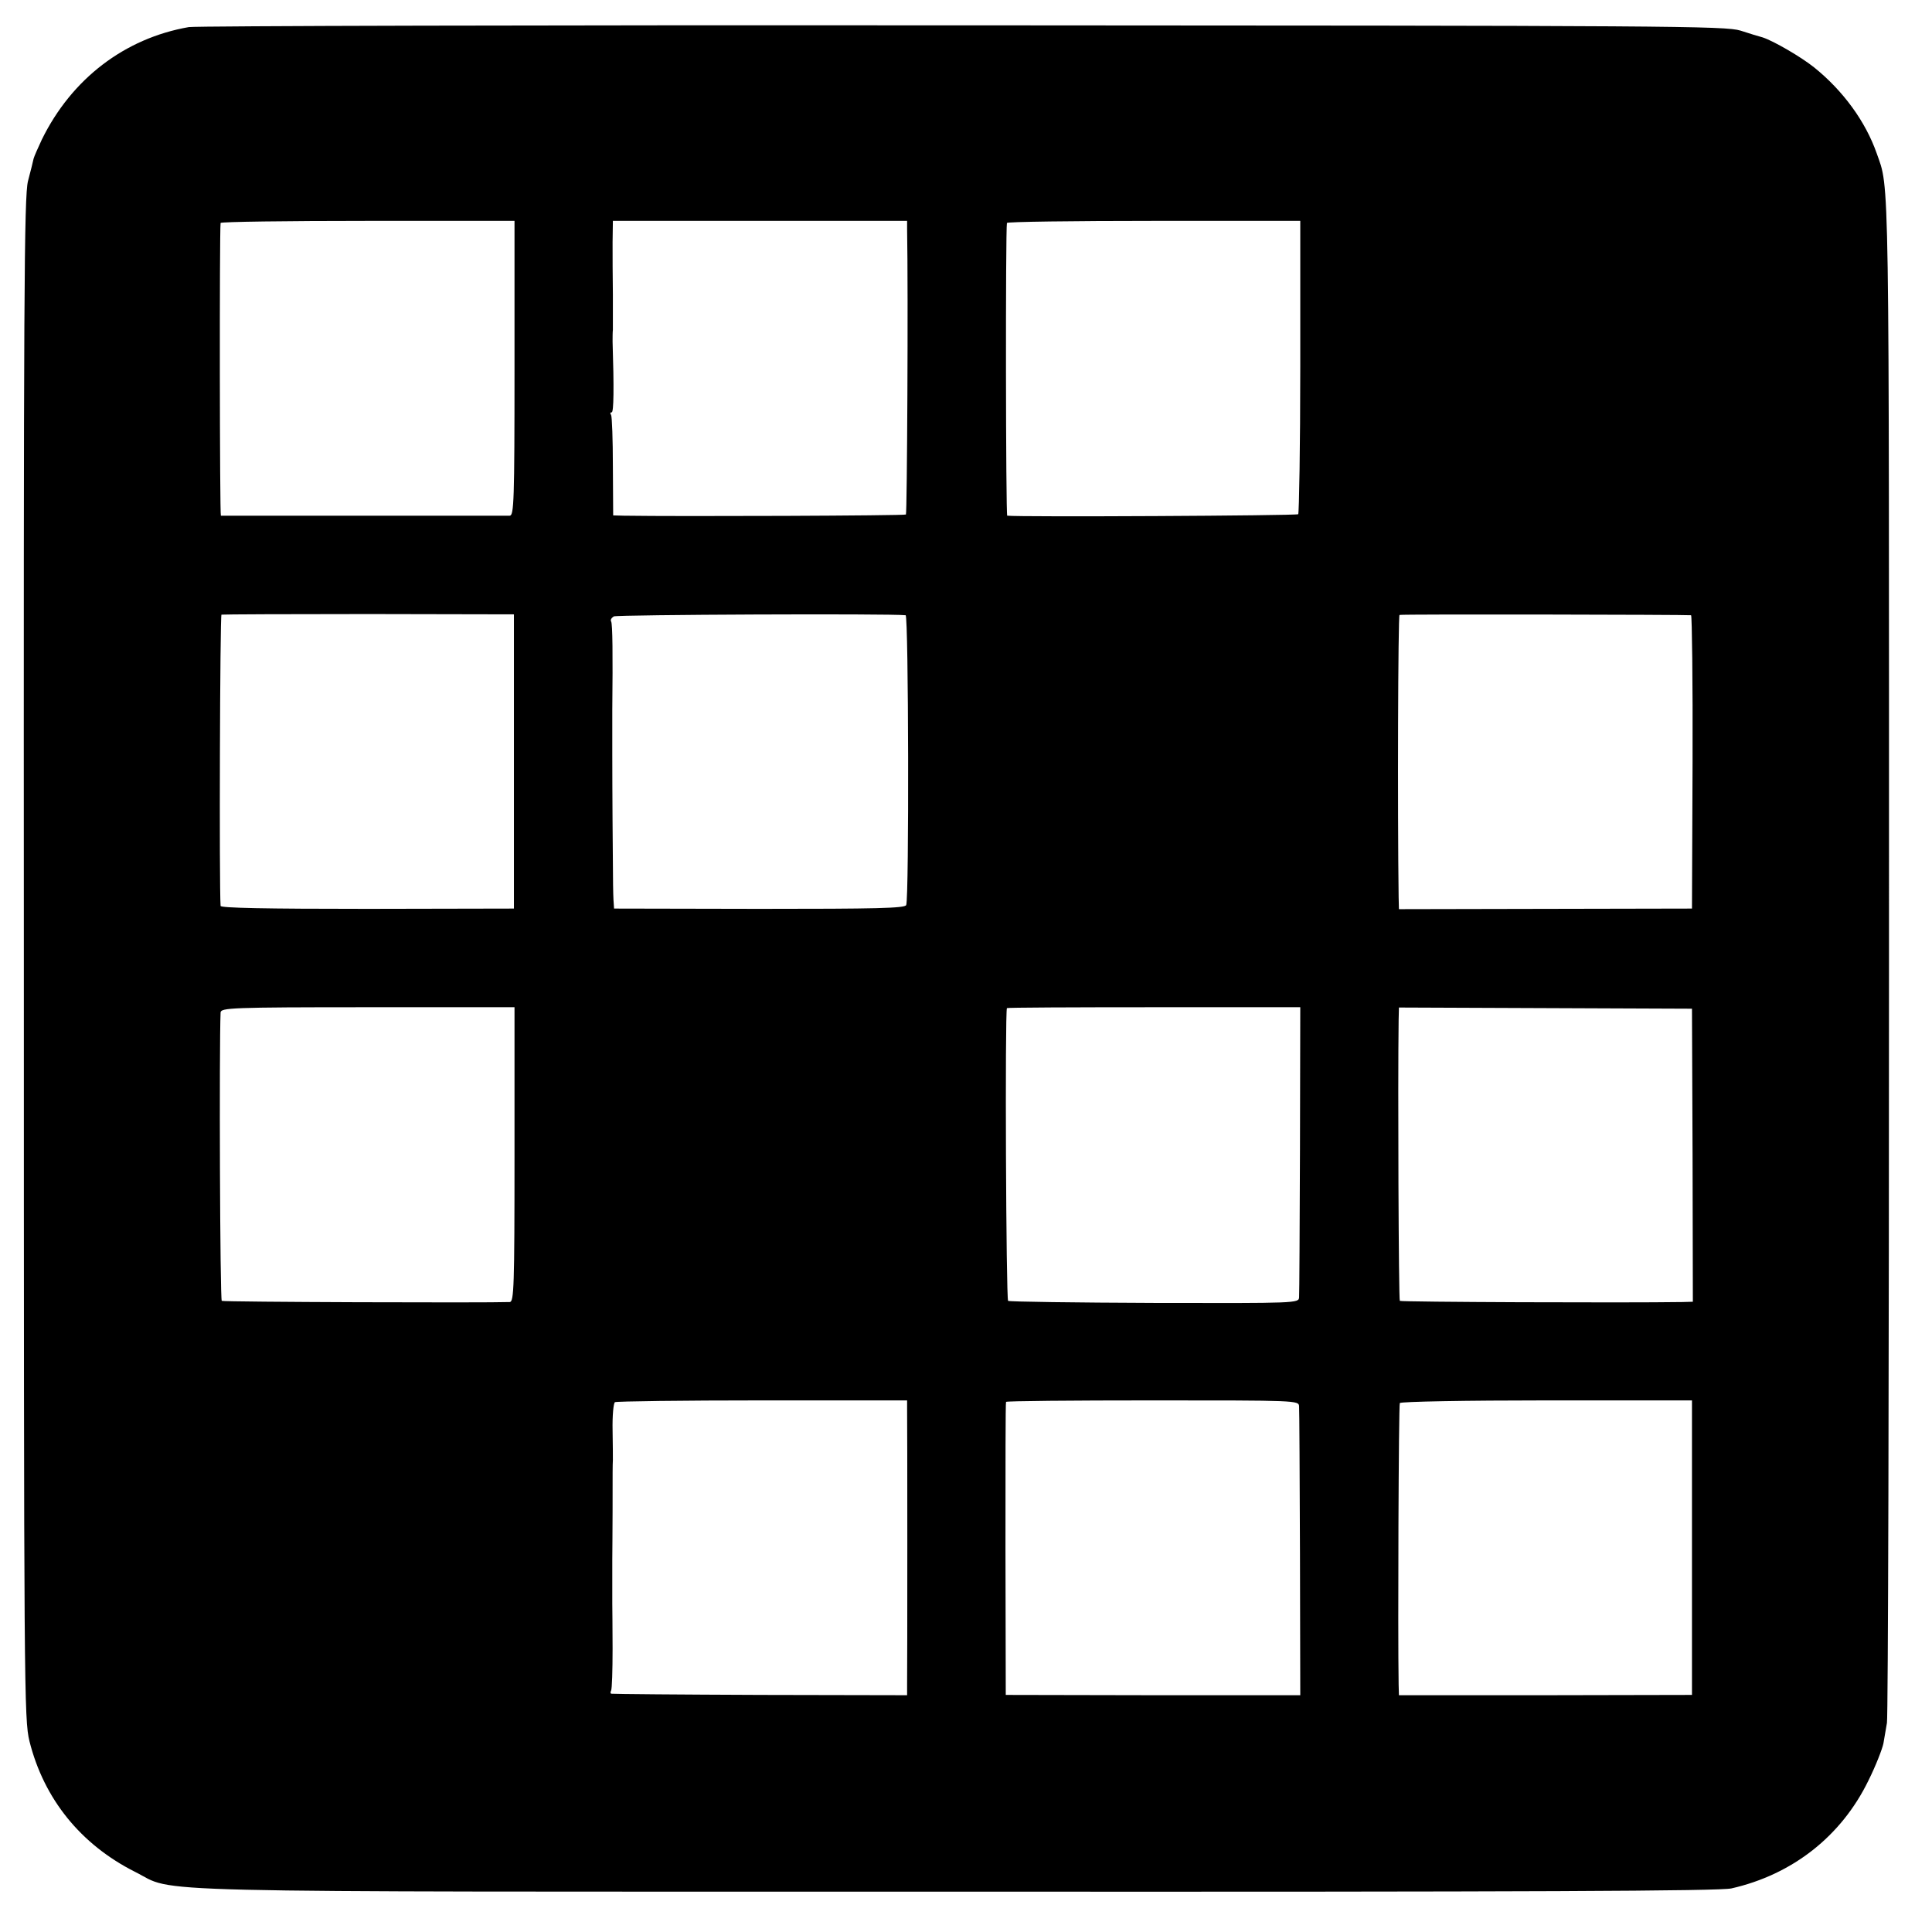
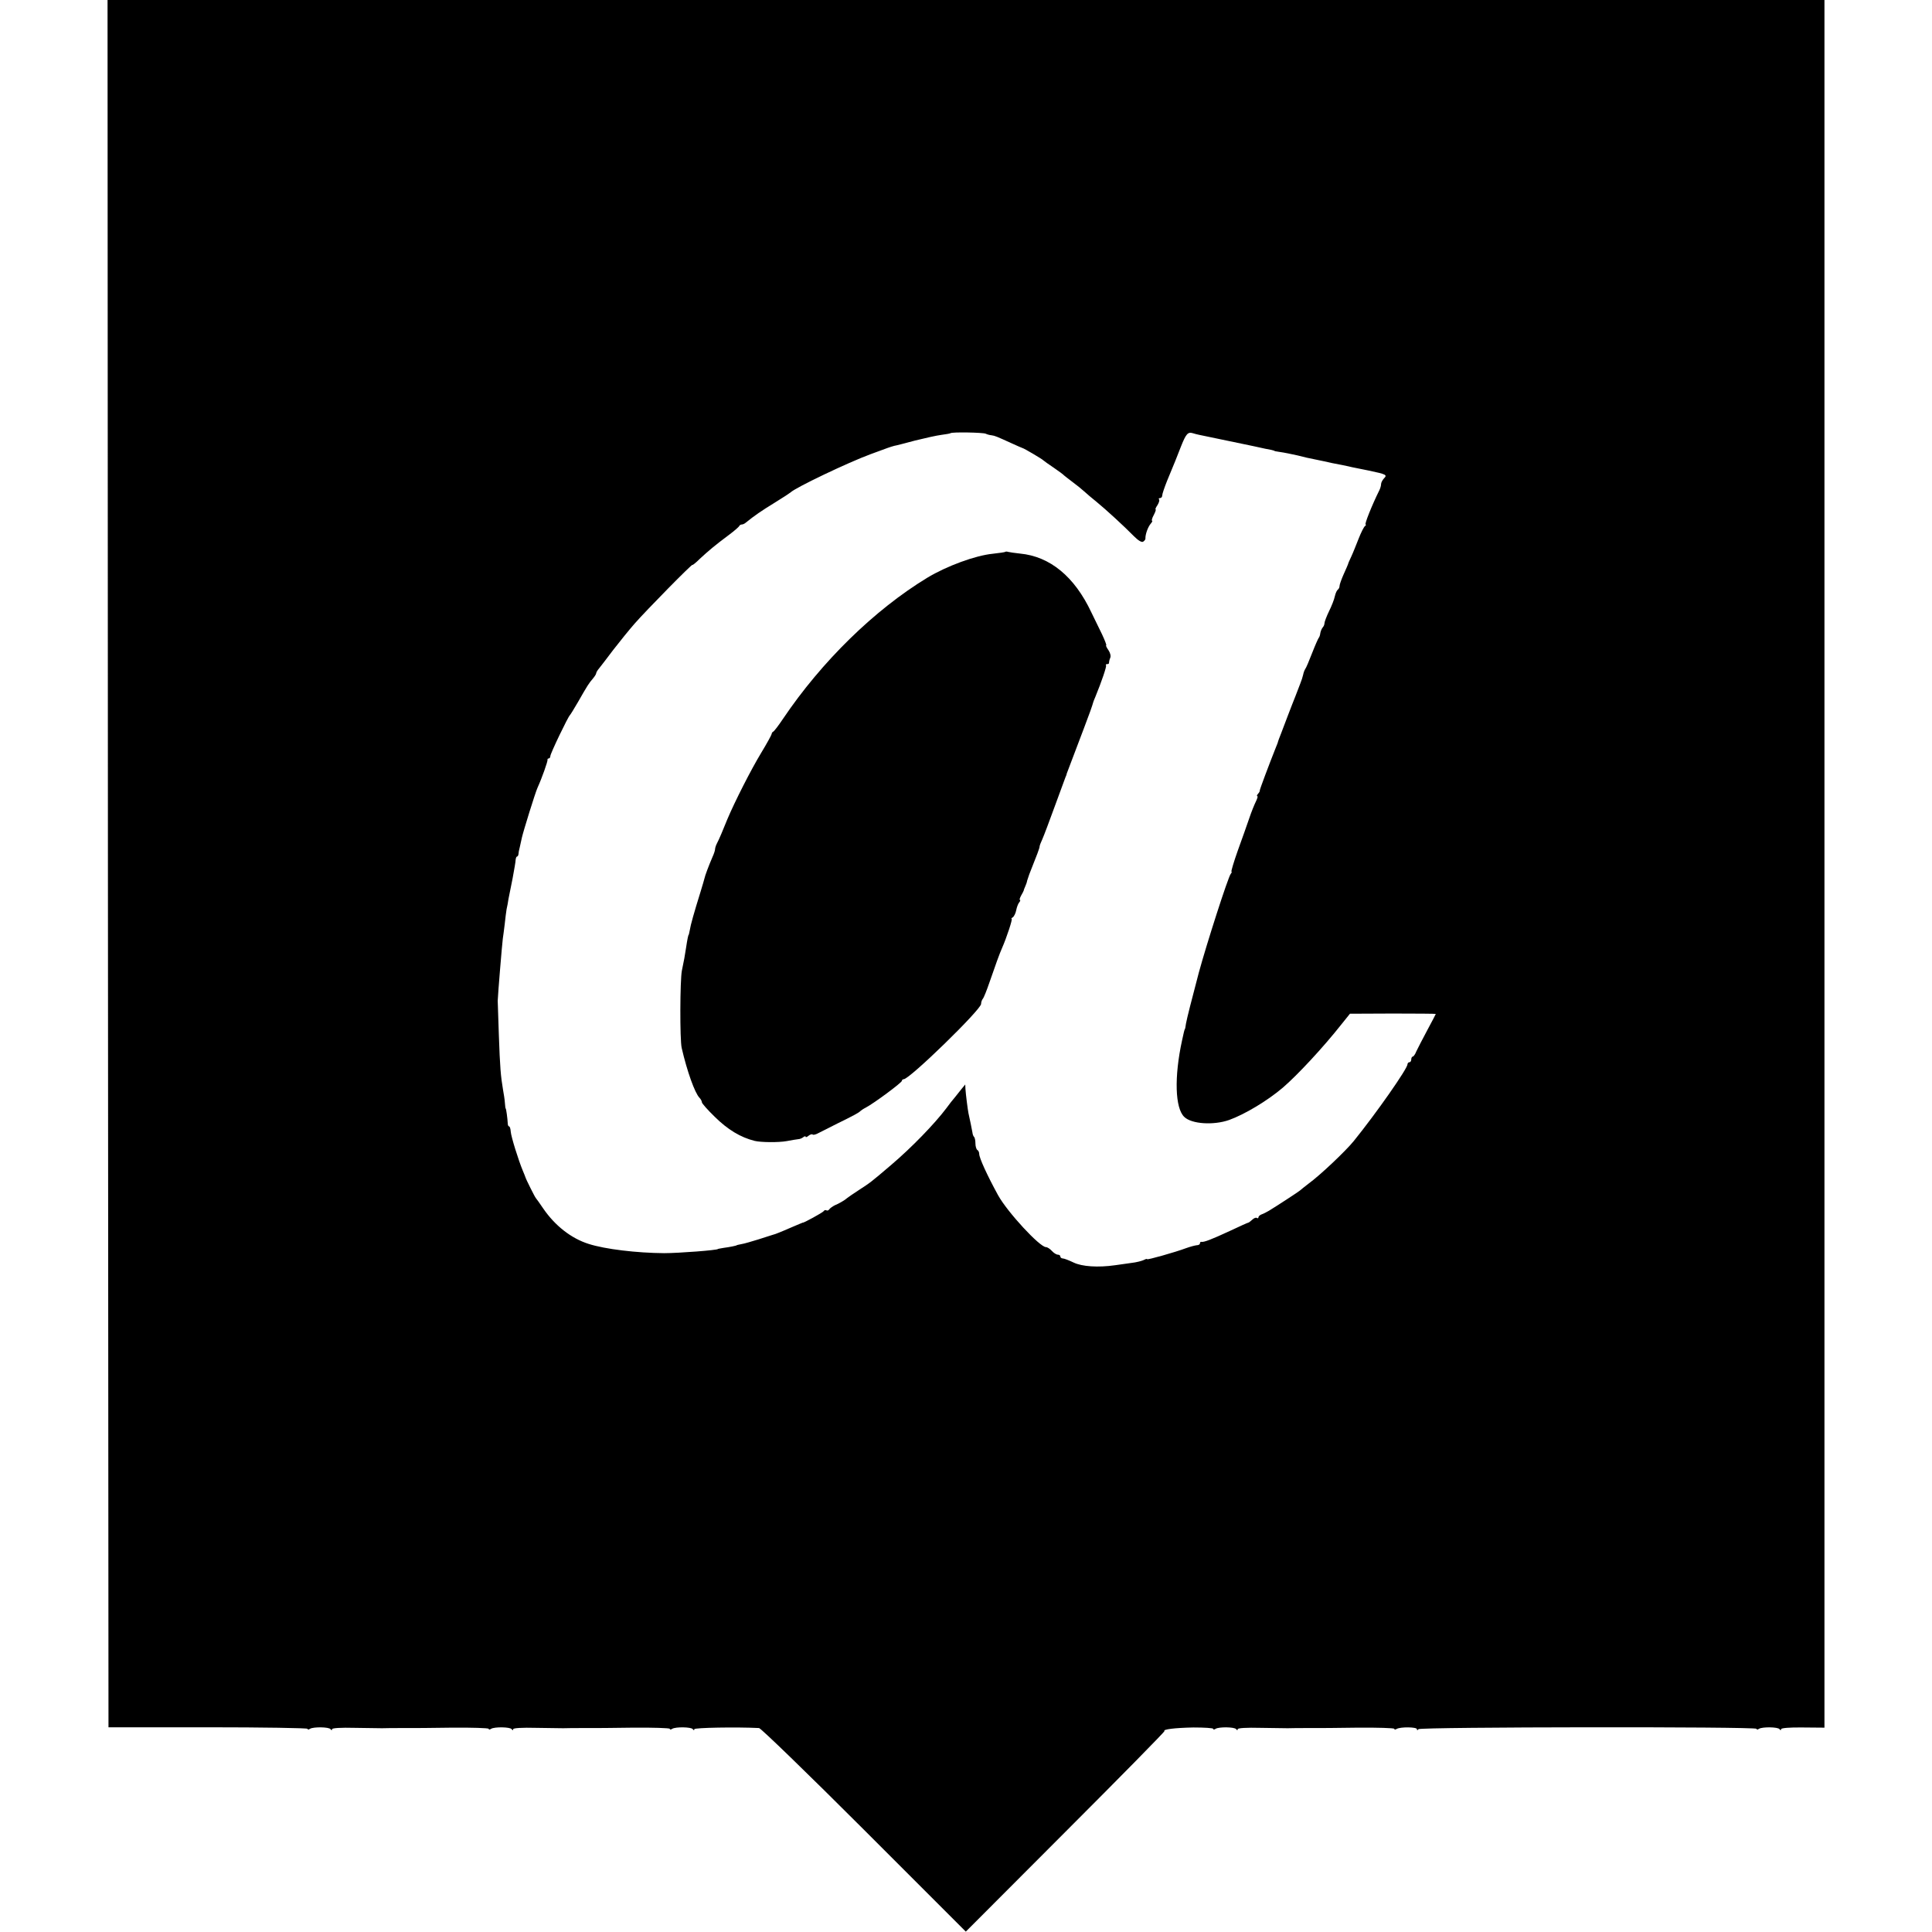
- <svg xmlns="http://www.w3.org/2000/svg" version="1.0" width="656pt" height="656pt" viewBox="0 0 656 656" preserveAspectRatio="xMidYMid meet">
-   <g transform="translate(0,656) scale(0.1,-0.1)" fill="#000000" stroke="none">
-     <path d="M641 6468 c-218 -38 -398 -176 -499 -382 -13 -28 -26 -57 -28 -65 -2 -9 -10 -43 -19 -76 -13 -53 -15 -379 -14 -2640 0 -2498 1 -2582 19 -2657 49 -196 174 -351 359 -444 144 -72 -71 -67 2791 -67 1974 -1 2588 2 2629 11 207 47 373 177 465 366 25 50 47 107 51 126 3 19 9 51 12 70 4 19 7 1194 7 2610 0 2714 2 2594 -42 2720 -38 108 -114 212 -212 291 -45 36 -138 90 -175 102 -11 3 -45 13 -75 23 -51 16 -236 17 -2640 18 -1422 1 -2605 -2 -2629 -6z m1106 -1158 c0 -451 -2 -500 -16 -501 -20 0 -974 0 -981 0 -4 1 -5 957 -1 994 1 4 225 7 499 7 l499 0 0 -500z m1333 473 c4 -213 0 -966 -4 -970 -4 -4 -768 -7 -958 -4 l-36 1 -1 166 c0 91 -3 169 -6 175 -4 5 -3 9 2 9 7 0 8 83 3 240 0 14 0 32 1 40 0 8 0 62 0 120 -1 58 -1 138 -1 178 l1 72 499 0 500 0 0 -27z m1335 -467 c0 -272 -4 -498 -7 -502 -6 -5 -948 -10 -988 -5 -5 1 -6 970 -1 994 0 4 225 7 499 7 l497 0 0 -494z m-2670 -1341 l0 -500 -497 -1 c-349 0 -498 3 -499 10 -5 69 -2 987 3 989 5 1 230 2 500 2 l493 -1 0 -499z m1330 496 c10 -1 12 -958 2 -984 -4 -11 -102 -13 -498 -13 l-494 1 -2 30 c-1 17 -2 75 -2 130 -2 213 -2 351 -2 365 0 8 0 35 0 60 0 25 0 65 0 90 2 187 1 292 -4 300 -3 5 1 12 9 17 11 6 937 10 991 4z m2667 0 c3 -1 6 -225 5 -498 l-2 -498 -497 -1 -498 -1 -1 41 c-4 293 -2 957 3 958 7 3 975 1 990 -1z m-3995 -1831 c0 -450 -2 -500 -16 -501 -82 -3 -971 0 -978 4 -6 4 -9 862 -4 979 1 16 34 18 499 18 l499 0 0 -500z m2667 18 c-1 -266 -2 -492 -3 -503 -1 -20 -8 -20 -490 -19 -269 1 -493 4 -498 7 -7 4 -11 983 -4 994 0 2 225 3 499 3 l497 0 -1 -482z m1333 -20 l1 -498 -36 -1 c-198 -3 -954 0 -959 4 -4 5 -7 736 -4 954 l1 42 498 -2 497 -2 2 -497z m-2667 -858 c1 -31 1 -892 0 -941 l0 -35 -497 1 c-274 1 -502 3 -506 4 -5 0 -5 5 -2 11 3 5 5 69 5 142 0 73 -1 142 -1 153 0 11 0 40 0 65 0 25 0 63 0 85 0 22 1 96 1 165 0 135 0 153 1 173 0 6 0 52 -1 101 -1 49 3 92 8 95 6 3 231 6 501 6 l491 0 0 -25z m1331 5 c1 -11 2 -236 3 -501 l1 -480 -500 0 -500 1 -1 495 c0 272 0 497 2 500 1 3 225 5 498 5 489 0 496 0 497 -20z m1334 -480 l0 -500 -497 -1 -498 0 -1 35 c-3 179 0 951 4 957 3 5 227 9 499 9 l493 0 0 -500z" />
+ <svg xmlns="http://www.w3.org/2000/svg" version="1.0" width="1024pt" height="1024pt" viewBox="0 0 1024 1024" preserveAspectRatio="xMidYMid meet">
+   <g transform="translate(0,1024) scale(0.1,-0.1)" fill="#000000" stroke="none">
+     <path d="M572 5663 l3 -4578 528 0 c290 0 527 -4 527 -8 0 -5 6 -5 13 0 18 11 101 10 109 -2 5 -7 8 -7 8 0 0 6 46 9 122 7 68 -1 132 -2 143 -2 18 1 65 1 145 1 14 0 114 0 223 2 108 1 197 -2 197 -6 0 -5 6 -5 13 0 18 11 101 10 109 -2 5 -7 8 -7 8 0 0 6 46 9 122 7 68 -1 132 -2 143 -2 18 1 65 1 145 1 14 0 114 0 223 2 108 1 197 -2 197 -6 0 -5 6 -5 13 0 18 11 101 10 109 -2 5 -7 8 -7 8 0 0 8 222 12 343 6 10 -1 260 -243 557 -540 l539 -539 528 529 c291 291 527 531 525 534 -10 9 53 17 153 19 58 0 105 -3 105 -7 0 -5 6 -5 13 0 18 11 101 10 109 -2 5 -7 8 -7 8 0 0 6 46 9 122 7 68 -1 132 -2 143 -2 18 1 65 1 145 1 14 0 114 0 223 2 108 1 197 -2 197 -6 0 -5 5 -5 12 -1 19 12 108 11 108 -1 0 -7 3 -7 8 0 9 12 1792 14 1792 2 0 -5 6 -5 13 0 18 11 101 10 109 -2 5 -7 8 -7 8 0 0 6 44 10 115 9 l115 -1 0 4578 0 4579 -4550 0 -4550 0 2 -4577z m4653 2278 c6 -3 19 -7 30 -8 20 -3 24 -5 110 -44 28 -13 52 -23 55 -24 7 -1 104 -58 110 -65 3 -3 28 -21 55 -39 28 -19 52 -37 55 -41 3 -3 23 -18 45 -35 22 -16 50 -39 62 -50 12 -11 41 -36 65 -55 49 -40 145 -128 198 -182 23 -23 41 -34 49 -29 7 5 13 12 12 17 -1 21 13 60 27 77 8 9 12 17 8 17 -3 0 0 14 9 30 9 17 13 30 10 30 -3 0 1 10 10 23 8 13 12 27 8 30 -3 4 -1 7 5 7 7 0 12 6 12 14 0 8 12 43 26 78 41 98 49 119 74 183 26 65 36 77 62 69 9 -3 25 -7 35 -9 29 -6 202 -42 288 -60 44 -10 87 -19 95 -20 8 -2 15 -4 15 -5 0 -1 11 -3 25 -5 29 -4 66 -12 98 -19 34 -9 65 -16 92 -21 14 -3 35 -7 48 -10 29 -7 49 -11 97 -20 22 -5 45 -9 50 -11 6 -1 46 -9 89 -18 95 -20 100 -23 81 -42 -8 -9 -15 -22 -15 -30 0 -8 -4 -22 -9 -32 -41 -83 -80 -182 -73 -182 4 0 2 -4 -3 -8 -6 -4 -21 -34 -34 -67 -13 -33 -30 -76 -39 -95 -9 -19 -17 -37 -17 -40 -1 -3 -11 -27 -23 -53 -12 -27 -22 -55 -22 -62 0 -8 -4 -16 -9 -20 -5 -3 -12 -18 -16 -35 -3 -16 -17 -52 -31 -80 -13 -27 -24 -56 -24 -63 0 -7 -4 -17 -9 -22 -5 -6 -11 -19 -13 -30 -1 -11 -5 -22 -8 -25 -3 -3 -19 -39 -35 -80 -16 -41 -32 -80 -37 -86 -4 -6 -9 -19 -11 -30 -2 -10 -9 -32 -16 -49 -6 -16 -18 -46 -25 -65 -8 -19 -25 -64 -39 -100 -14 -36 -31 -81 -38 -100 -8 -19 -14 -37 -15 -40 0 -3 -6 -18 -13 -35 -35 -88 -85 -221 -84 -225 1 -3 -3 -11 -9 -17 -6 -7 -8 -13 -4 -13 4 0 0 -12 -7 -27 -8 -16 -24 -55 -35 -88 -11 -33 -39 -111 -61 -172 -22 -62 -37 -113 -34 -113 3 0 1 -6 -4 -12 -14 -17 -128 -372 -169 -523 -38 -144 -63 -242 -68 -270 -2 -16 -5 -30 -6 -30 -1 0 -3 -7 -5 -15 -2 -8 -6 -28 -10 -45 -42 -193 -37 -359 12 -405 39 -38 156 -45 238 -16 83 30 203 102 284 171 77 66 214 213 311 336 l45 56 228 1 c125 0 227 -1 227 -2 0 -1 -20 -40 -45 -86 -25 -47 -51 -97 -58 -112 -6 -16 -15 -28 -19 -28 -4 0 -8 -7 -8 -15 0 -8 -4 -15 -10 -15 -5 0 -10 -5 -10 -11 0 -23 -166 -260 -285 -407 -44 -54 -178 -181 -240 -226 -22 -17 -42 -33 -45 -36 -5 -5 -121 -81 -164 -107 -12 -7 -29 -16 -38 -19 -10 -3 -18 -11 -18 -16 0 -5 -4 -7 -9 -3 -5 3 -16 -2 -24 -10 -9 -8 -18 -15 -20 -15 -3 0 -47 -20 -98 -44 -99 -46 -139 -61 -151 -58 -5 1 -8 -3 -8 -8 0 -6 -8 -10 -17 -10 -10 -1 -36 -8 -58 -16 -56 -21 -205 -63 -205 -58 0 3 -8 1 -17 -4 -10 -5 -40 -13 -68 -16 -27 -4 -66 -9 -85 -12 -91 -13 -175 -7 -219 14 -25 12 -51 22 -58 22 -7 0 -13 5 -13 10 0 6 -6 10 -13 10 -8 0 -22 9 -32 20 -10 11 -24 20 -31 20 -33 0 -204 185 -254 275 -58 106 -100 198 -100 219 0 8 -4 18 -10 21 -5 3 -10 19 -10 34 0 15 -3 31 -7 35 -4 3 -8 14 -9 24 -3 17 -14 72 -21 102 -4 20 -14 99 -16 129 l-1 23 -19 -23 c-10 -13 -26 -33 -35 -44 -10 -11 -31 -38 -47 -60 -61 -81 -184 -208 -290 -298 -110 -94 -112 -95 -172 -134 -32 -21 -60 -40 -63 -43 -9 -9 -44 -30 -67 -39 -11 -6 -24 -15 -28 -21 -3 -5 -10 -8 -15 -5 -5 3 -11 1 -15 -5 -5 -7 -110 -65 -110 -60 0 0 -25 -10 -55 -23 -71 -31 -93 -39 -105 -42 -5 -2 -39 -12 -75 -24 -36 -11 -76 -23 -90 -25 -14 -3 -25 -5 -25 -6 0 -2 -38 -10 -70 -14 -16 -3 -30 -5 -30 -6 0 -6 -208 -22 -285 -22 -145 1 -313 21 -400 49 -92 29 -178 96 -241 188 -19 28 -36 52 -39 55 -5 5 -52 99 -55 110 -1 3 -7 19 -14 35 -23 55 -62 180 -64 207 -1 16 -5 28 -9 28 -4 0 -7 8 -7 18 -1 22 -8 77 -11 77 -1 0 -3 14 -4 30 -1 17 -6 48 -10 70 -12 71 -16 117 -22 290 -3 94 -6 175 -6 180 1 34 23 300 27 330 2 11 6 45 10 76 3 31 8 67 10 80 3 13 8 38 10 54 3 17 13 66 22 110 8 44 16 88 16 98 1 9 4 17 7 17 4 0 7 6 8 13 0 6 3 23 7 37 3 14 8 36 11 50 7 32 71 239 83 265 23 50 55 141 53 148 -1 4 2 7 6 7 5 0 9 6 9 13 0 13 94 209 104 217 3 3 22 34 43 70 49 86 58 100 79 124 9 11 17 23 17 28 0 4 7 16 15 25 8 10 42 54 75 98 34 44 85 107 113 139 63 72 307 320 307 312 0 -3 18 11 39 32 44 41 82 73 156 128 28 21 52 42 53 46 2 4 8 8 13 8 6 0 15 4 22 10 47 38 82 62 152 105 44 27 82 52 85 55 23 24 305 159 425 203 39 14 79 29 90 33 11 4 27 9 35 11 8 1 58 14 110 28 52 13 115 27 139 30 24 3 46 7 49 9 6 7 175 4 187 -3z" />
+     <path d="M5328 7315 c-2 -2 -31 -6 -66 -10 -92 -9 -244 -65 -347 -127 -280 -170 -560 -444 -765 -748 -24 -36 -47 -66 -52 -68 -4 -2 -8 -7 -8 -12 0 -4 -25 -50 -56 -101 -55 -91 -139 -257 -178 -349 -10 -25 -25 -61 -33 -80 -8 -19 -19 -43 -24 -52 -5 -10 -9 -23 -9 -29 0 -6 -6 -25 -14 -42 -19 -44 -40 -100 -42 -112 -1 -5 -11 -39 -22 -75 -33 -106 -52 -173 -56 -200 -3 -14 -5 -25 -6 -25 -2 0 -7 -23 -14 -70 -6 -41 -11 -67 -22 -120 -10 -52 -11 -365 -1 -409 29 -126 70 -239 94 -264 7 -7 13 -18 13 -24 0 -6 30 -40 68 -77 69 -68 136 -109 212 -128 33 -8 127 -9 170 -1 25 5 52 9 60 10 8 0 21 5 28 11 6 5 12 6 12 2 0 -4 7 -2 15 5 9 7 18 10 22 7 3 -4 18 0 32 8 14 7 59 30 99 50 86 42 115 58 122 66 3 3 16 12 28 18 44 23 192 133 192 142 0 5 5 9 10 9 31 0 410 369 410 399 0 9 4 21 9 27 5 5 21 45 36 89 31 90 53 151 66 180 25 57 57 155 51 155 -4 0 -1 4 6 8 7 5 15 22 18 37 3 16 10 35 16 42 6 7 7 13 4 13 -4 0 -1 10 6 23 7 12 13 24 14 27 0 3 4 13 8 22 4 9 9 22 10 30 2 7 7 22 11 33 43 108 55 140 55 148 0 5 7 23 15 40 8 18 37 95 65 172 28 77 54 147 57 155 4 8 7 17 7 20 2 6 46 122 91 240 28 73 45 121 50 140 1 3 5 14 10 25 34 83 62 165 57 169 -3 3 0 6 6 6 7 0 11 3 10 8 0 4 2 15 6 24 5 10 1 27 -9 42 -10 14 -15 26 -12 26 3 0 -7 26 -22 58 -15 31 -41 84 -57 117 -89 189 -219 296 -378 311 -28 3 -56 7 -63 9 -6 2 -13 2 -15 0z" />
  </g>
</svg>
